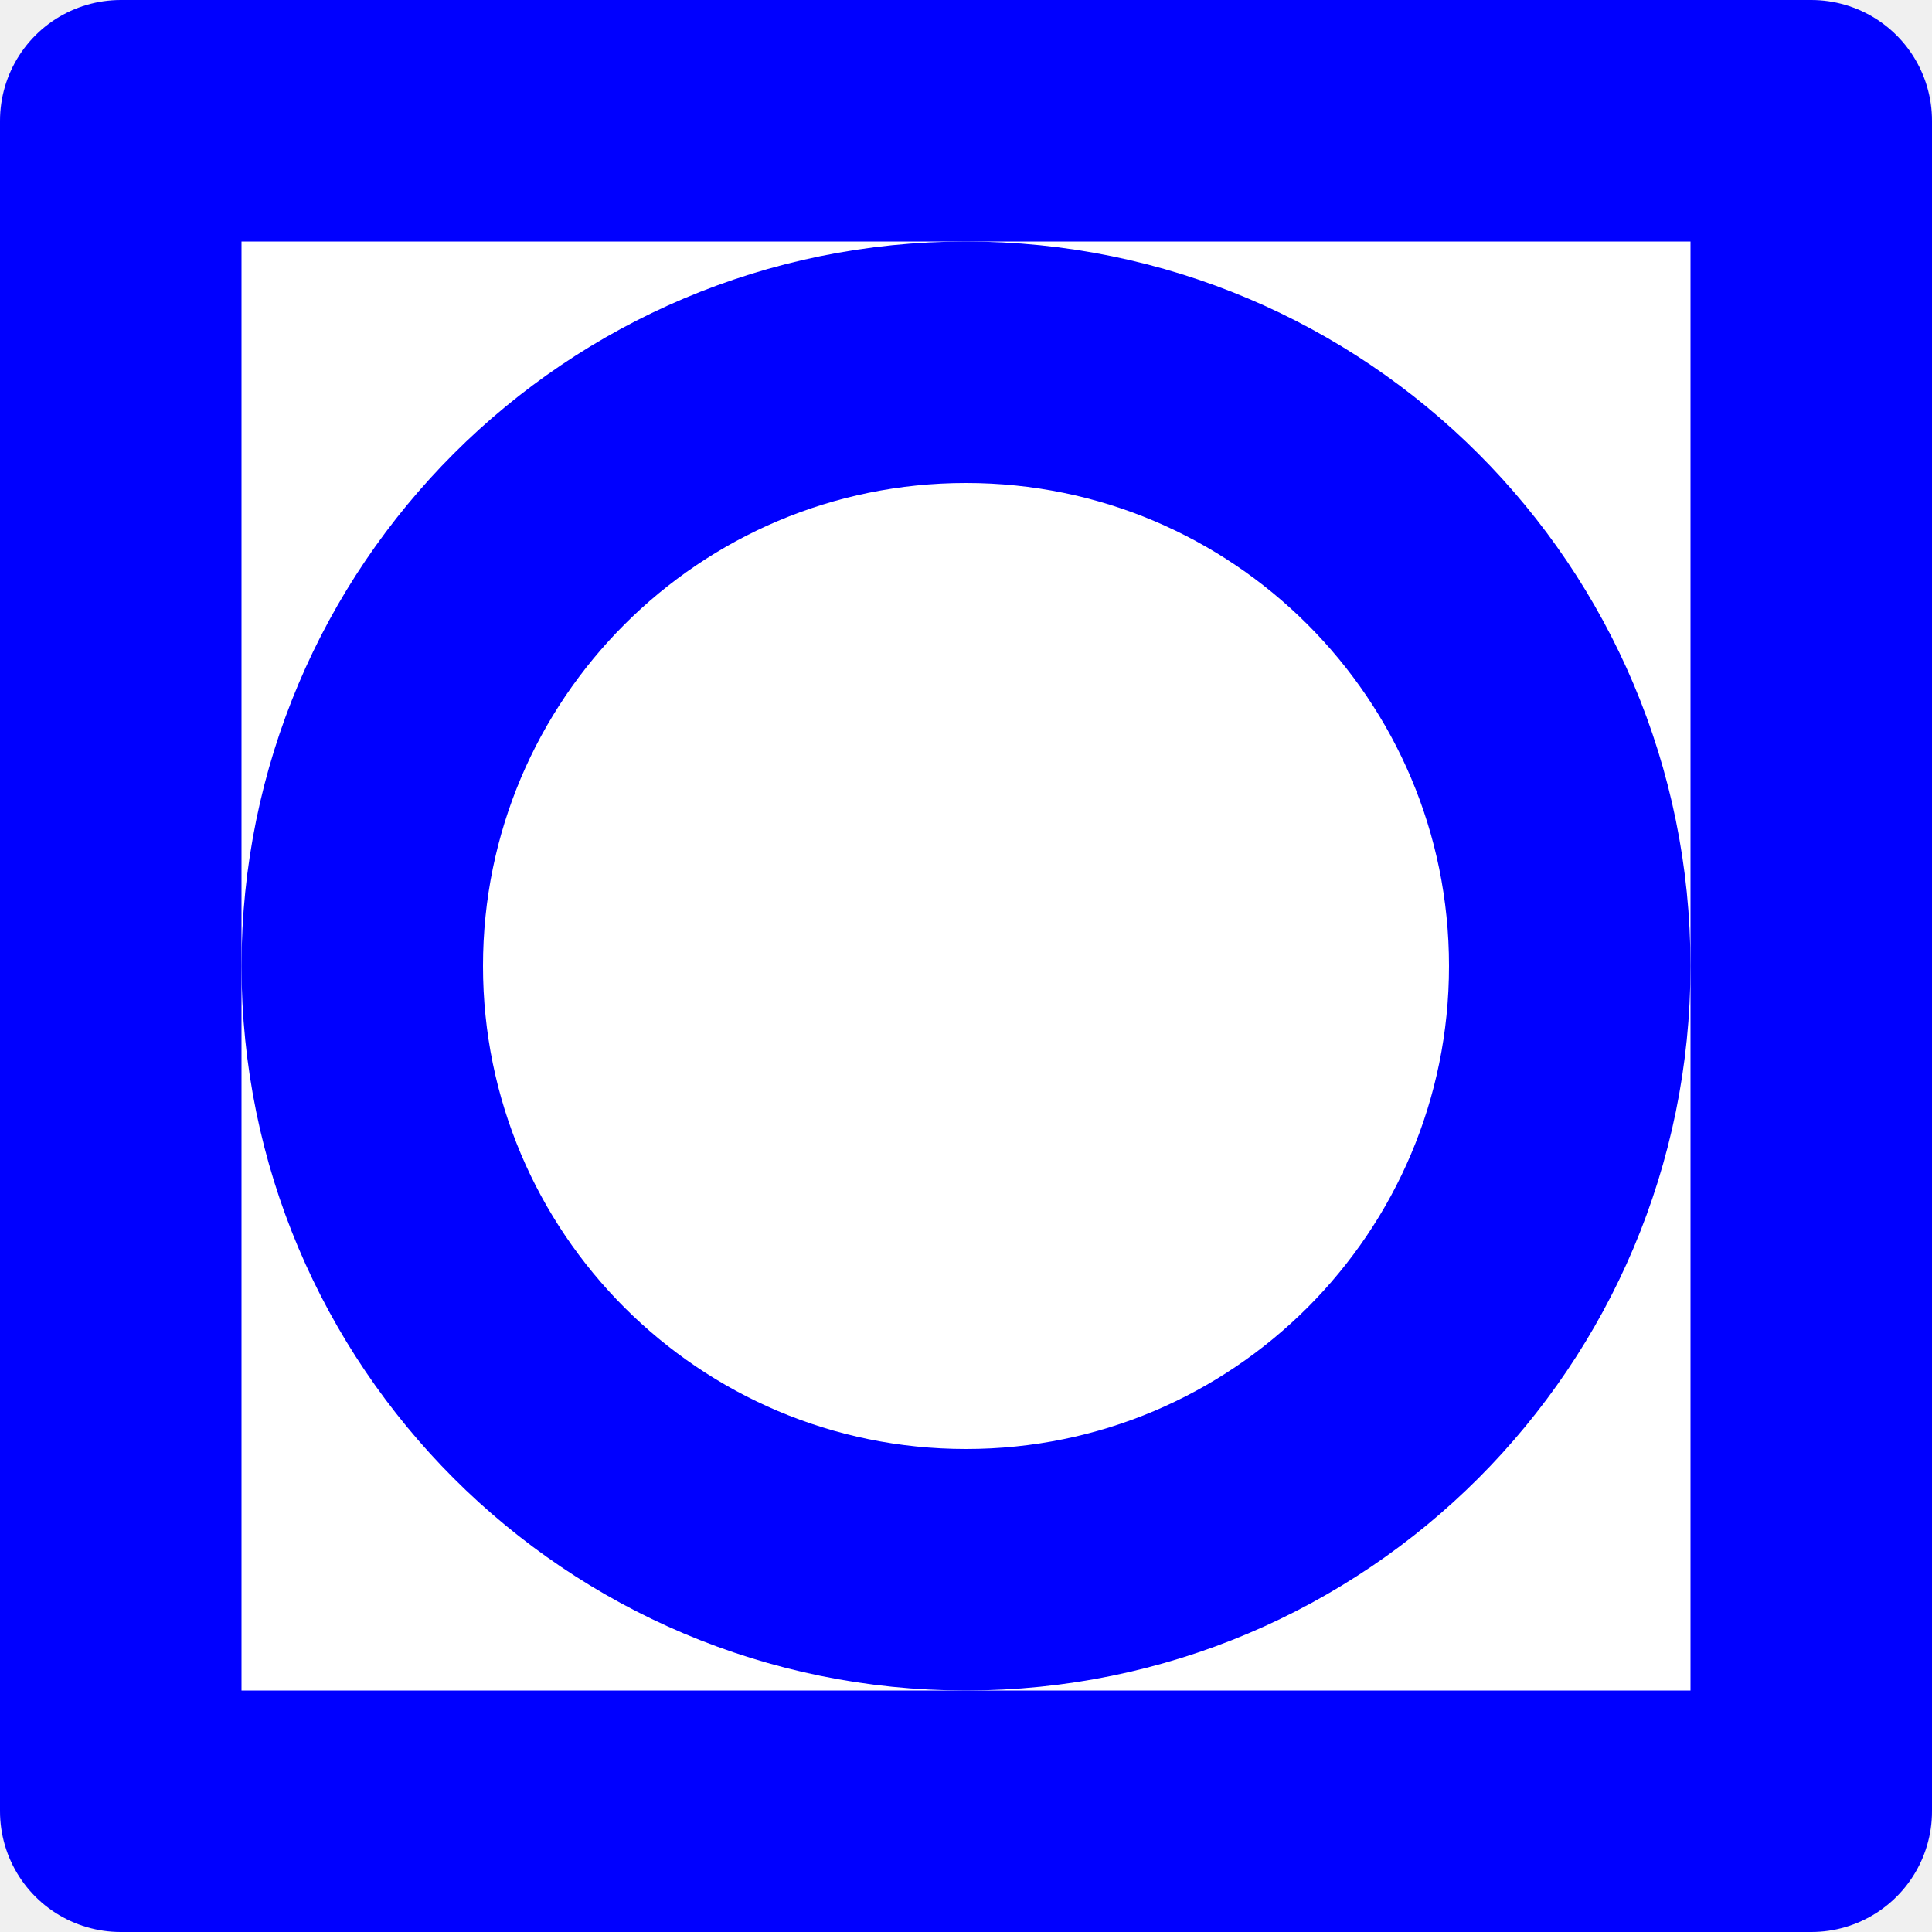
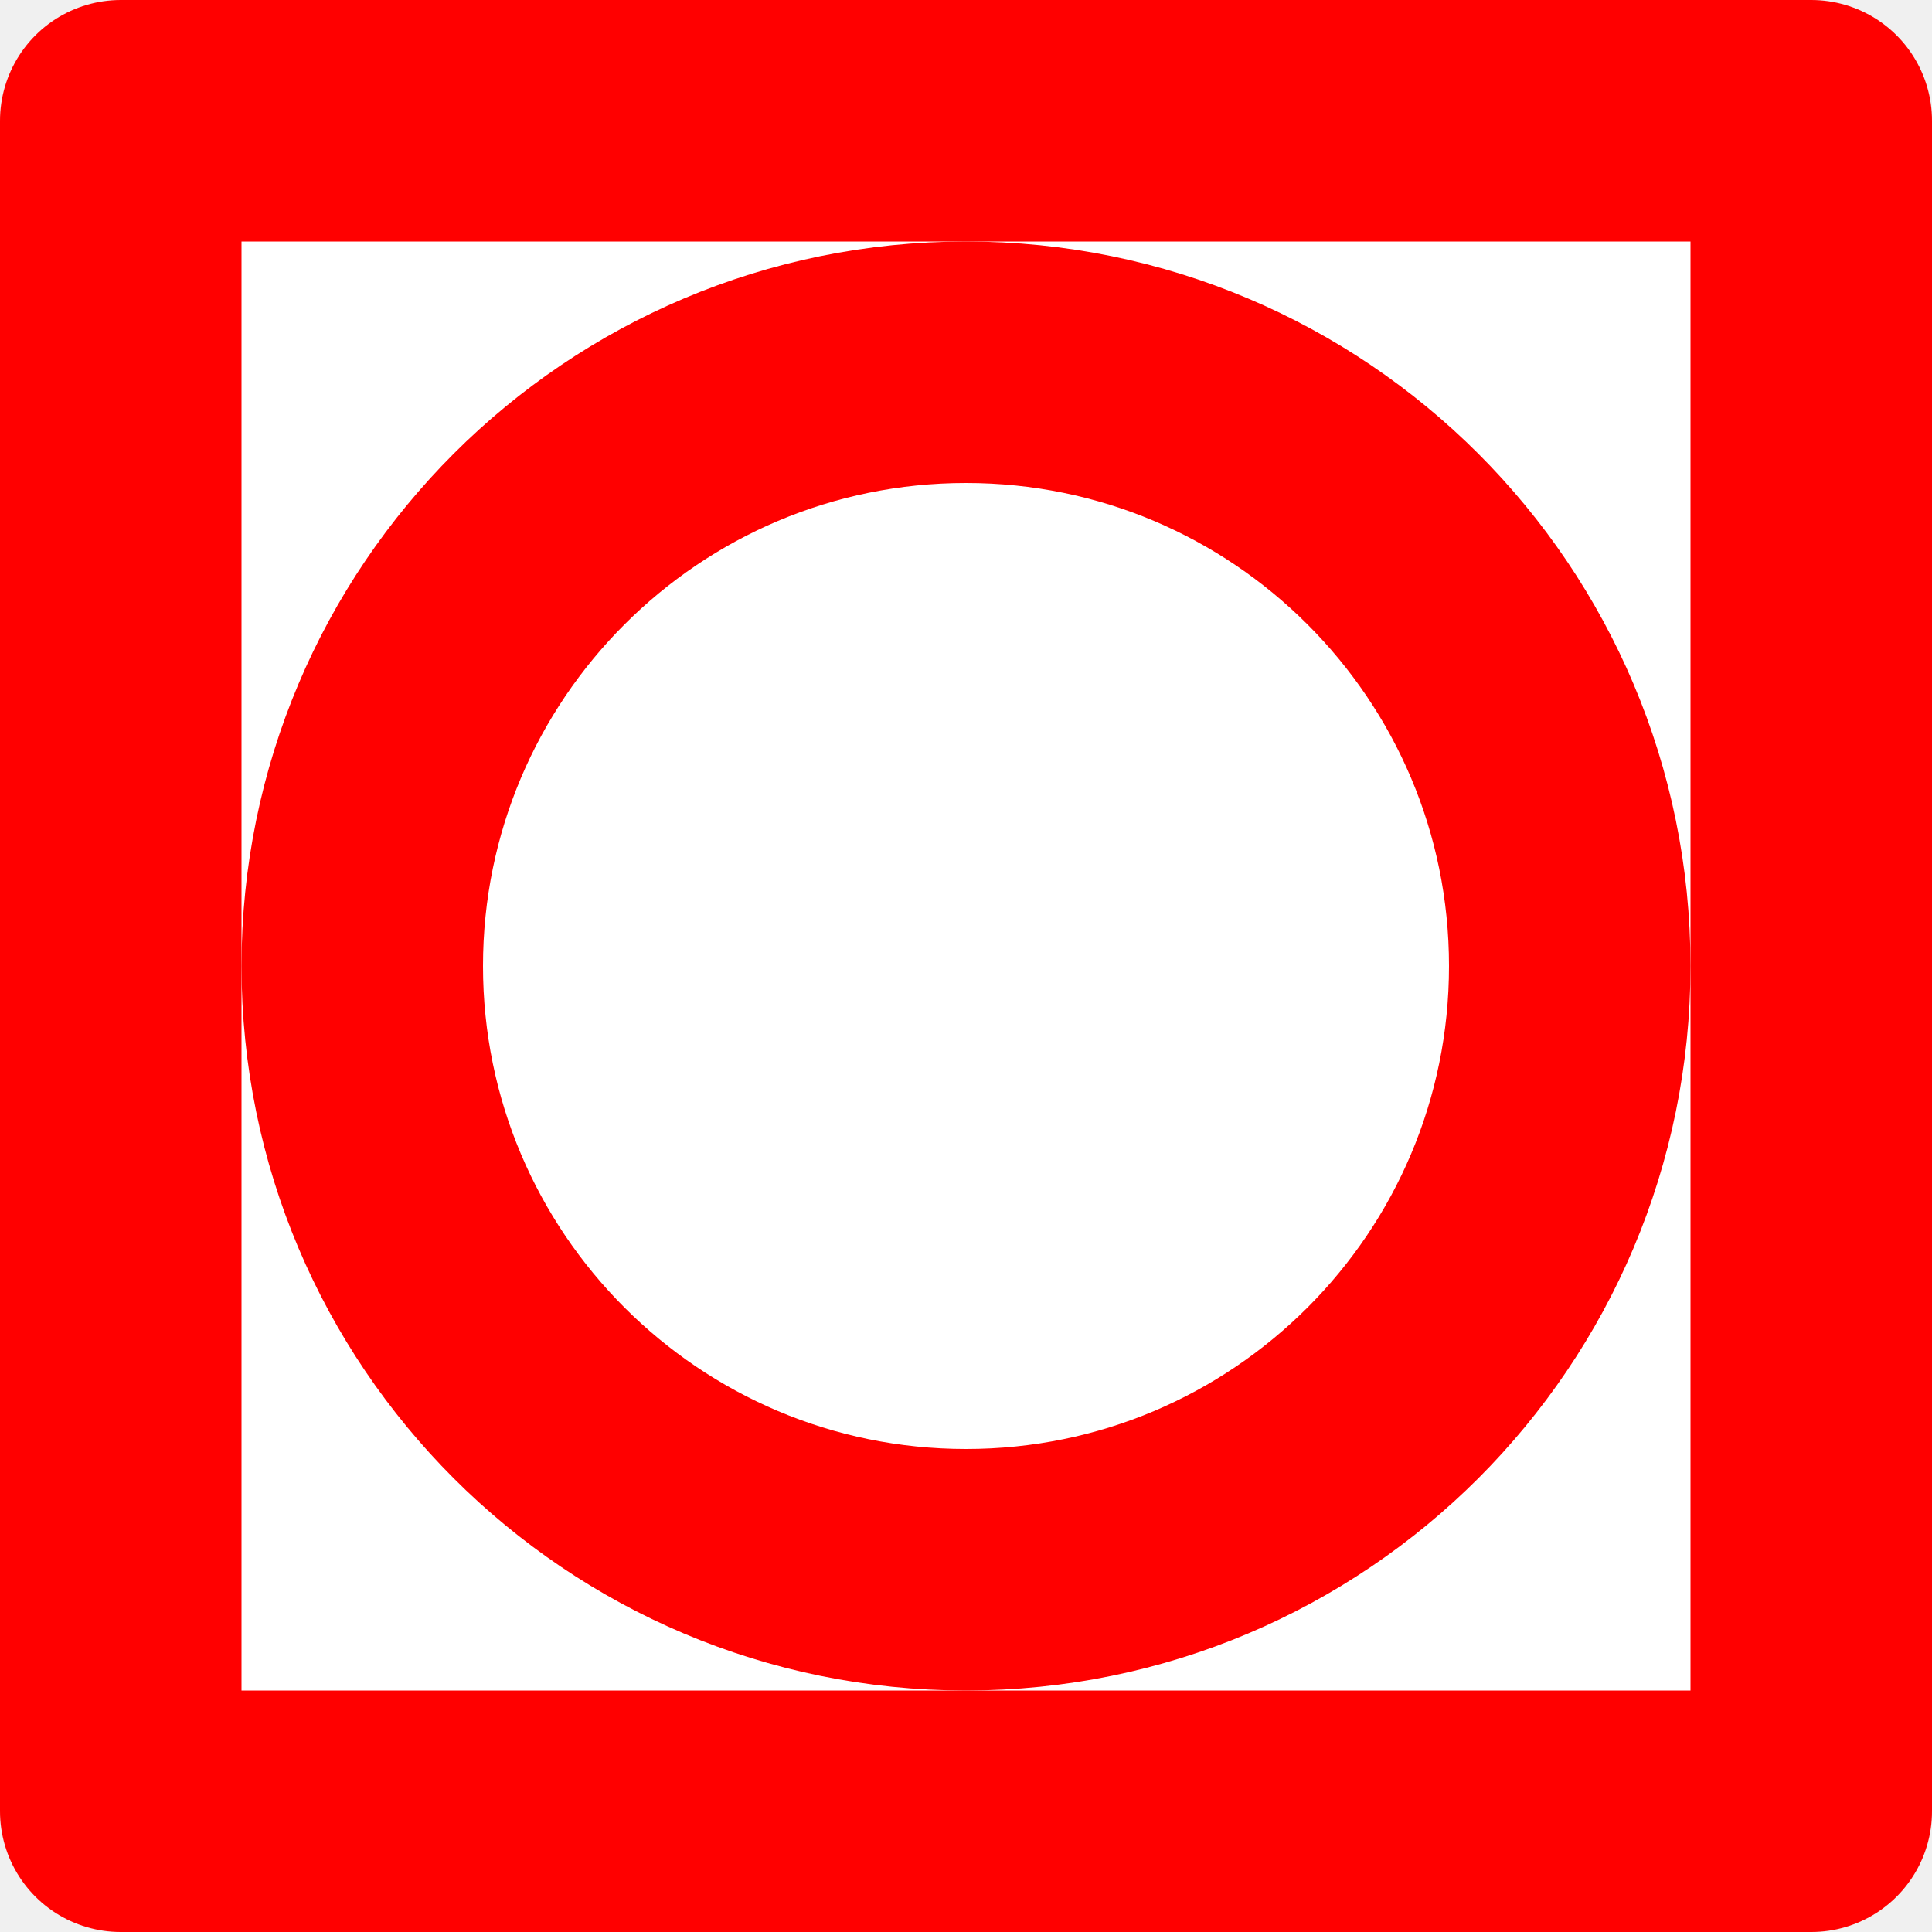
<svg xmlns="http://www.w3.org/2000/svg" height="16" viewBox="0 0 16 16" width="16" id="kolodec_bad">
-   <path d="M1,1 h14 v14 h-14 z" stroke="blue" stroke-linejoin="round" stroke-width="2" fill="white" />
-   <path d="M8,3 A1,1, 0, 1,1, 8,13 A1,1, 0, 1,1, 8,3" stroke="blue" stroke-width="2" fill="white" />
+   <path d="M1,1 h14 v14 h-14 z" stroke="red" stroke-linejoin="round" stroke-width="2" fill="white" />
+   <path d="M8,3 A1,1, 0, 1,1, 8,13 A1,1, 0, 1,1, 8,3" stroke="red" stroke-width="2" fill="white" />
</svg>
